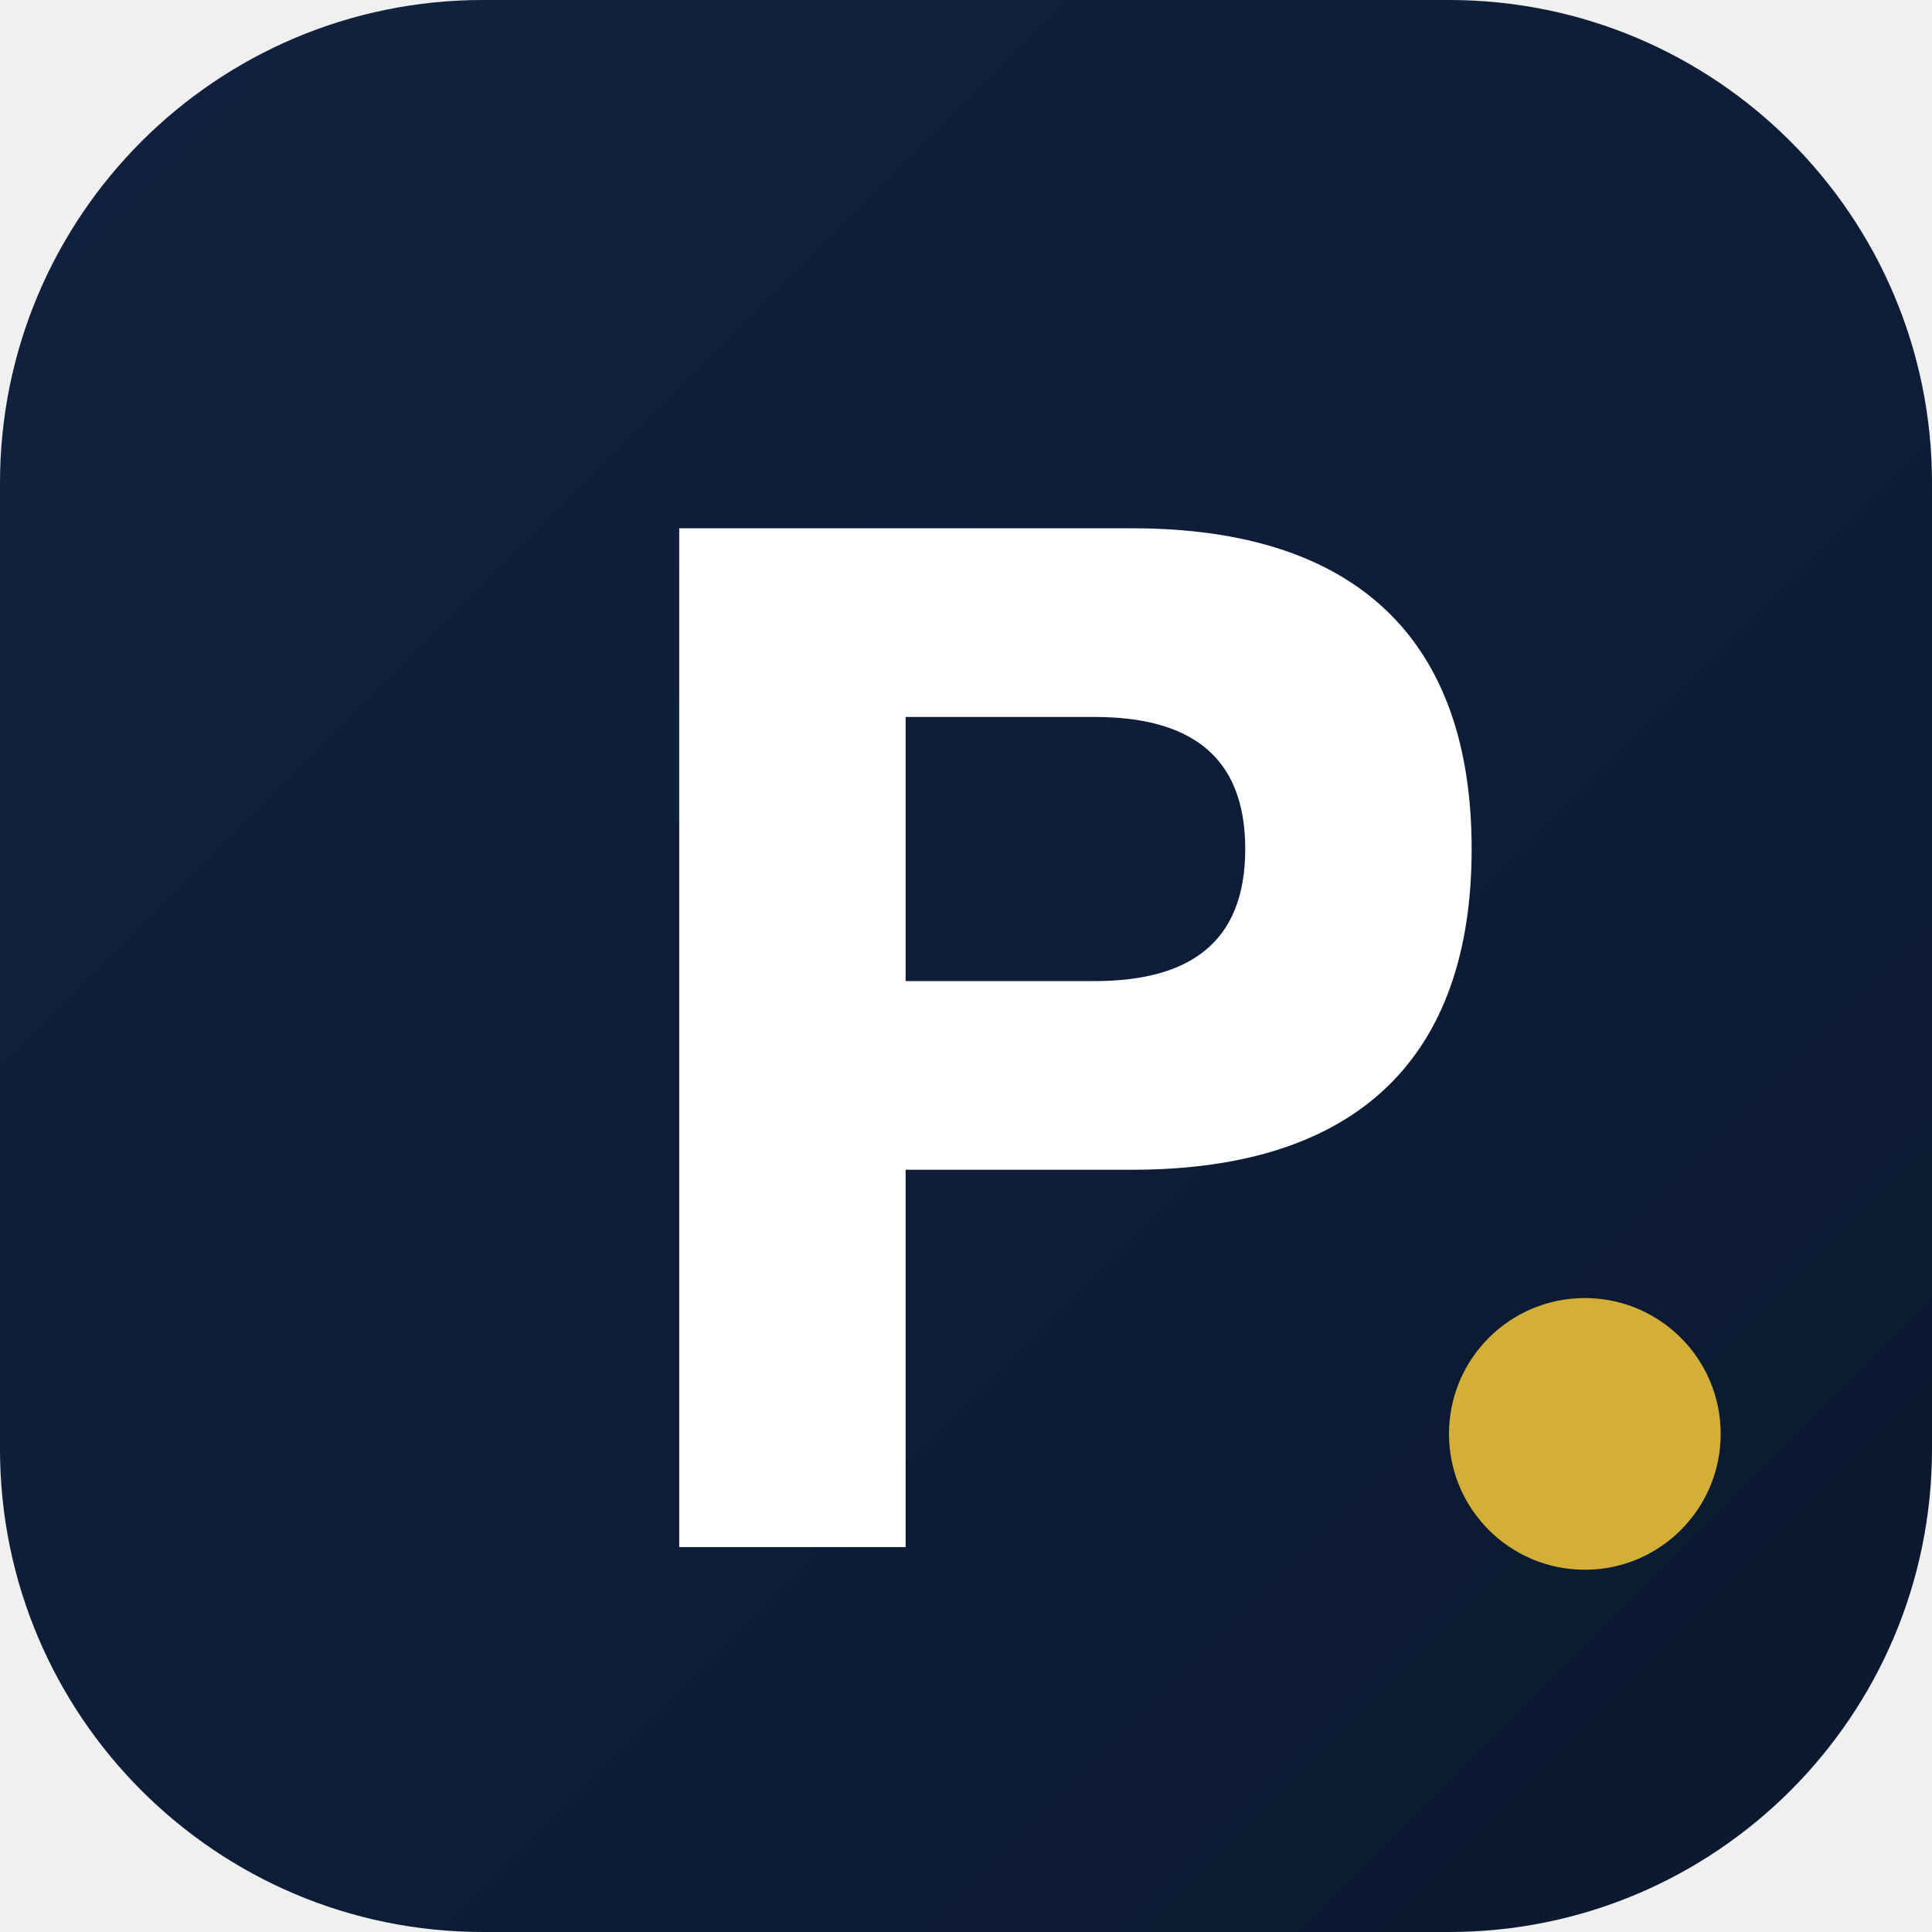
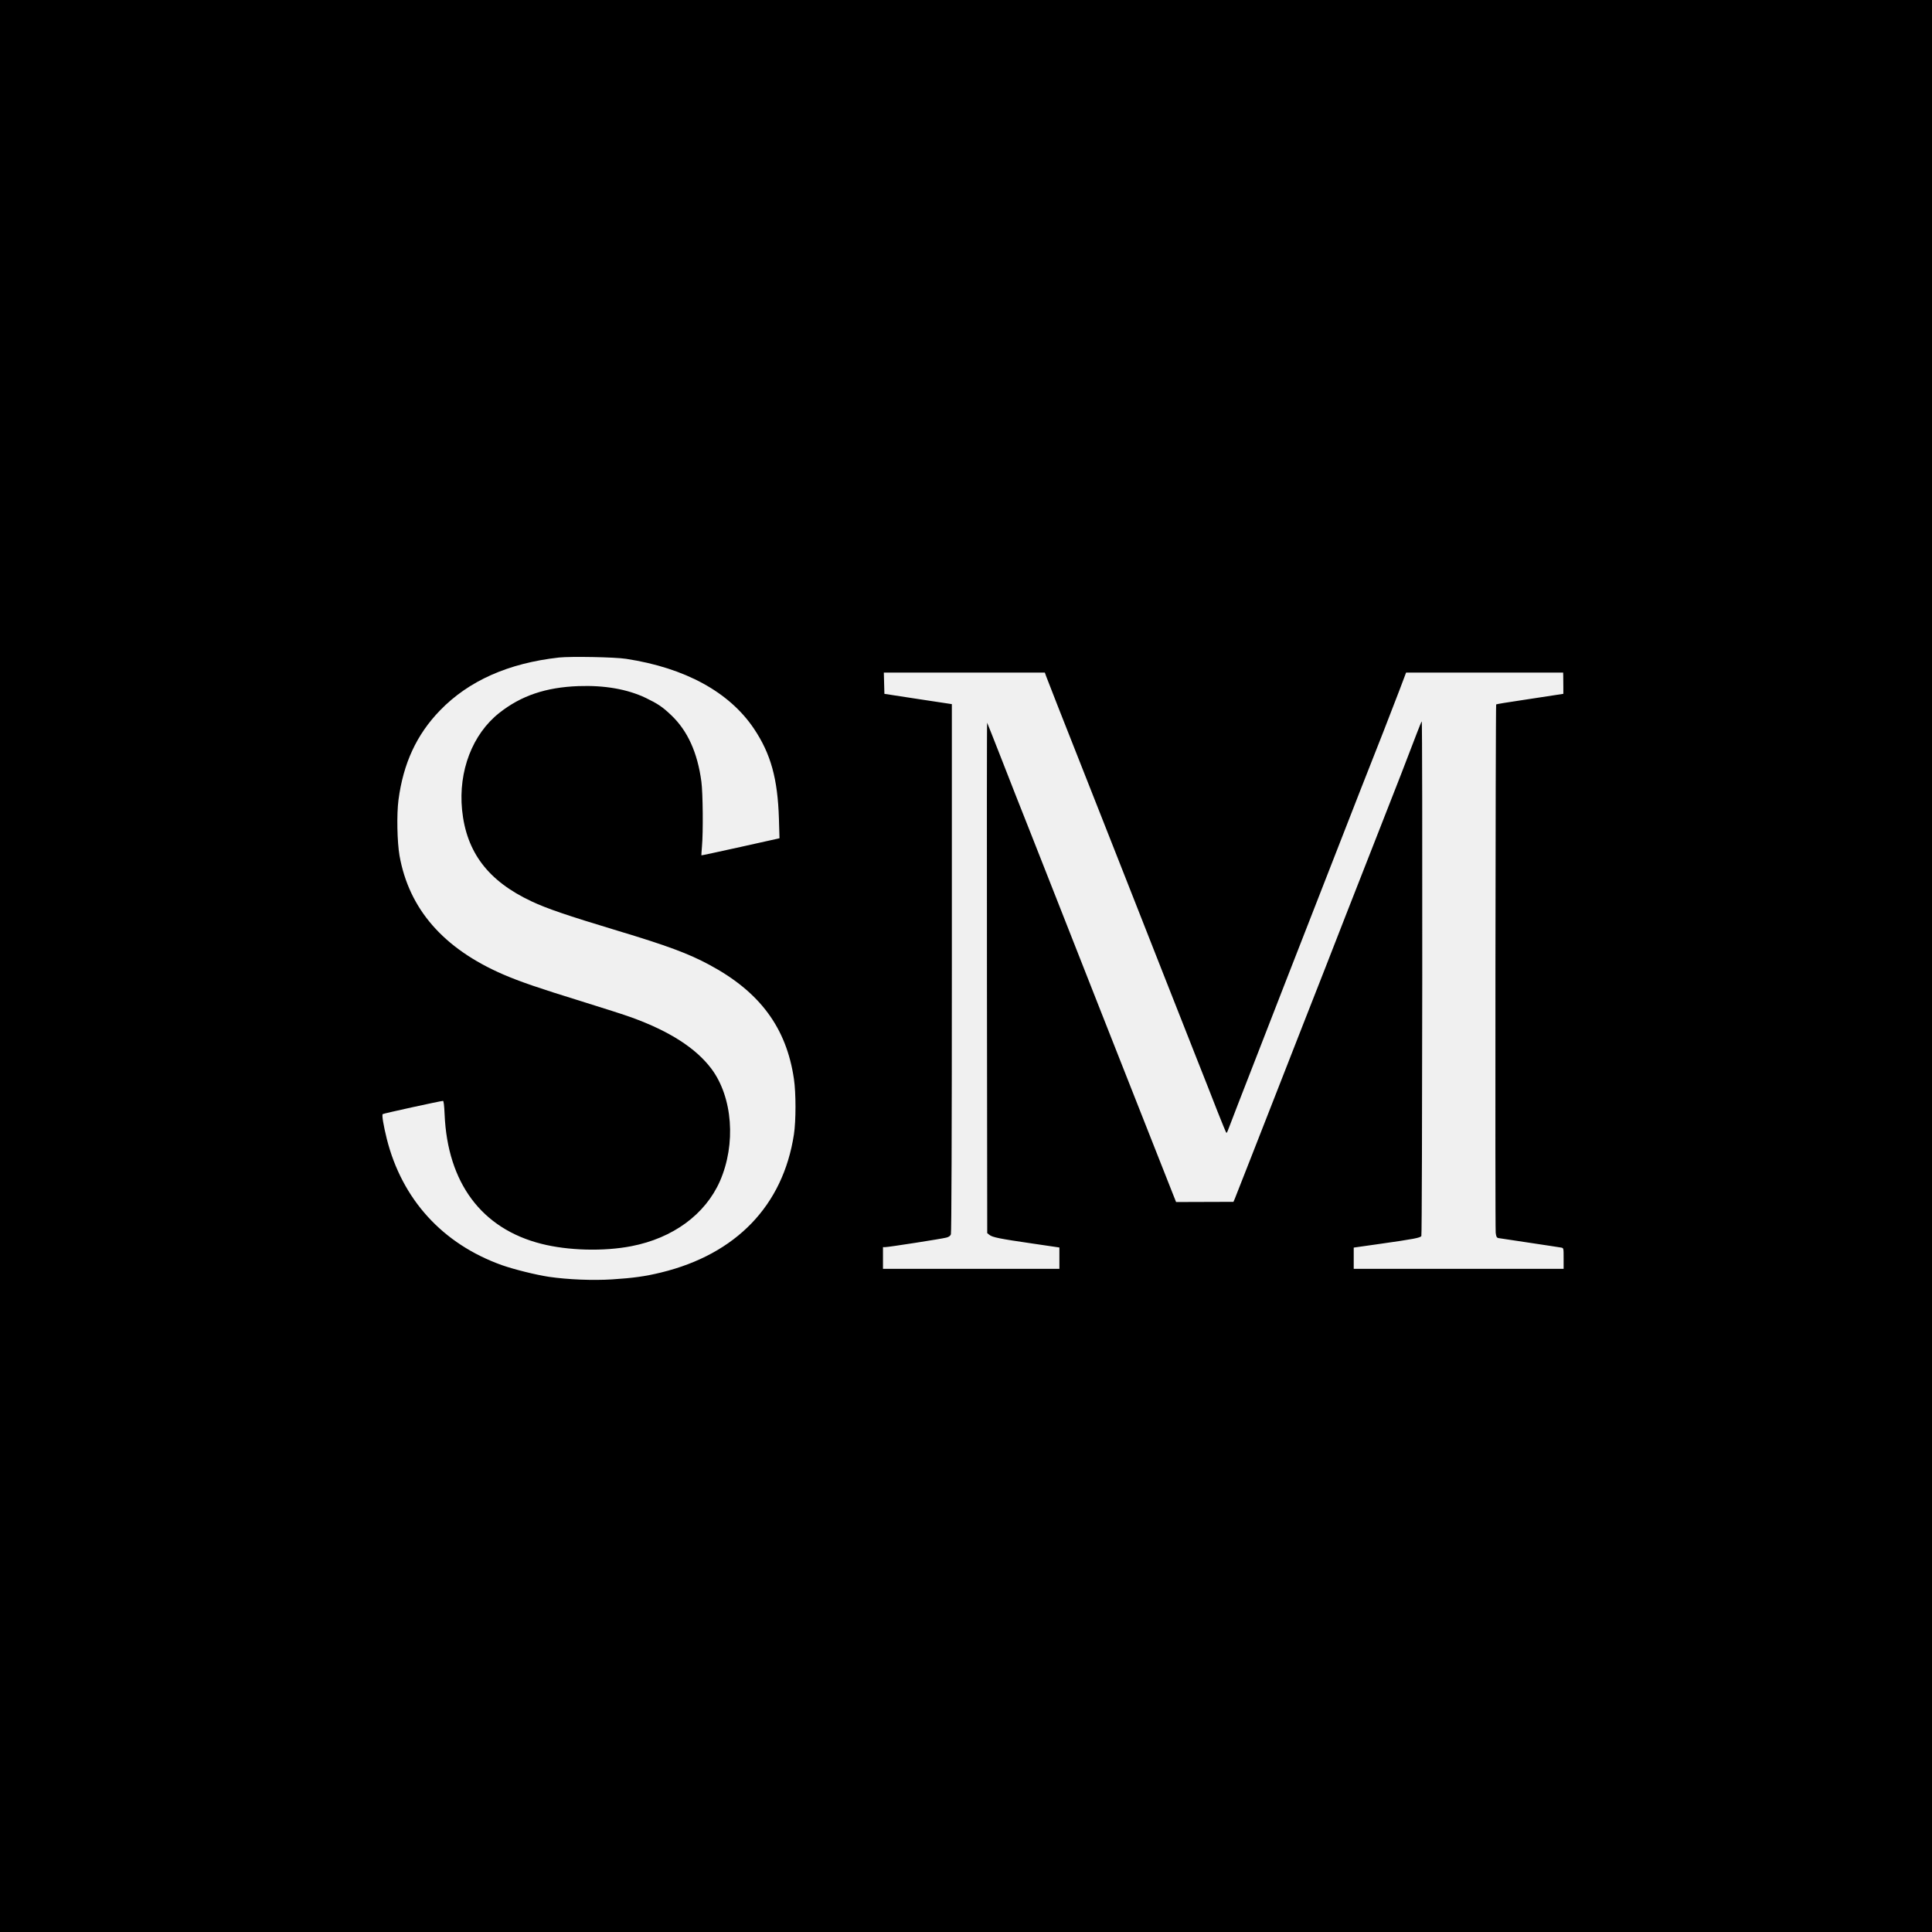
- <svg xmlns="http://www.w3.org/2000/svg" viewBox="0 0 512 512">
-   <defs>
-     <linearGradient id="navyGrad" x1="0%" y1="0%" x2="100%" y2="100%">
-       <stop offset="0%" stop-color="#112240" />
-       <stop offset="100%" stop-color="#0A192F" />
-     </linearGradient>
-   </defs>
-   <rect width="512" height="512" rx="128" fill="url(#navyGrad)" />
-   <path d="M180 140 h120 c60 0, 90 30, 90 85 c0 55, -30 85, -90 85 h-60 v100 h-60 v-270 z m60 50 v70 h50 c25 0, 40 -10, 40 -35 c0 -25, -15 -35, -40 -35 h-50 z" fill="#ffffff" />
-   <circle cx="420" cy="380" r="36" fill="#D4AF37" />
+ <svg xmlns="http://www.w3.org/2000/svg" version="1.0" width="2048pt" height="2048pt" viewBox="0 0 2048 2048" preserveAspectRatio="xMidYMid meet">
+   <g transform="translate(0,2048) scale(0.1,-0.1)" fill="#000000" stroke="none">
+     <path d="M0 10240 l0 -10240 10240 0 10240 0 0 10240 0 10240 -10240 0 -10240 0 0 -10240z m6638 3256 c625 -96 1093 -352 1354 -740 179 -267 252 -531 265 -956 l6 -206 -413 -92 c-228 -50 -414 -91 -415 -89 -1 1 2 43 6 92 14 154 10 569 -6 689 -41 308 -146 539 -318 703 -94 90 -144 123 -272 185 -196 93 -436 135 -714 125 -345 -13 -606 -101 -838 -284 -285 -225 -435 -616 -395 -1027 45 -450 276 -755 737 -971 159 -75 375 -149 905 -309 532 -160 758 -244 979 -363 536 -287 818 -668 897 -1211 22 -147 22 -443 0 -587 -115 -753 -612 -1270 -1408 -1464 -167 -41 -298 -59 -520 -73 -205 -13 -467 -2 -668 27 -139 21 -369 78 -500 124 -628 225 -1058 696 -1220 1339 -35 142 -54 253 -43 262 8 7 615 140 639 140 7 0 13 -49 17 -142 31 -728 393 -1213 1026 -1373 283 -72 661 -82 954 -25 440 85 782 336 938 688 173 394 136 891 -90 1193 -165 219 -444 398 -847 544 -70 26 -309 102 -531 171 -447 138 -654 209 -830 285 -632 274 -997 692 -1098 1259 -25 145 -31 436 -11 590 51 388 192 693 440 949 305 315 725 501 1261 561 125 13 593 5 713 -14z m4451 -183 c14 -38 187 -481 406 -1033 64 -162 191 -484 282 -715 91 -231 208 -528 260 -660 52 -132 187 -474 299 -760 113 -286 267 -677 343 -870 76 -192 179 -452 227 -577 49 -125 92 -228 95 -228 4 0 17 28 29 63 23 62 116 302 340 877 65 168 175 449 243 625 396 1016 673 1726 810 2075 193 488 318 808 411 1052 l71 188 833 0 832 0 1 -37 c1 -21 1 -72 1 -113 l0 -75 -79 -12 c-43 -7 -202 -31 -353 -54 -151 -22 -277 -43 -280 -46 -7 -7 -12 -5539 -5 -5600 5 -42 10 -52 28 -57 12 -2 162 -25 332 -50 171 -26 321 -48 335 -51 25 -5 25 -6 25 -115 l0 -110 -1112 0 -1113 0 0 113 0 112 268 38 c375 53 439 66 449 85 10 21 14 5467 4 5455 -4 -4 -27 -60 -51 -123 -61 -163 -237 -617 -455 -1170 -103 -261 -239 -608 -302 -770 -168 -432 -251 -644 -446 -1140 -96 -245 -218 -555 -270 -690 -176 -449 -444 -1135 -458 -1168 l-14 -32 -304 -1 -304 -1 -37 93 c-34 86 -134 341 -416 1054 -58 149 -216 549 -351 890 -134 341 -325 825 -423 1075 -98 250 -245 622 -325 825 -81 204 -215 543 -297 755 -83 212 -152 387 -154 389 -3 3 -3 -1214 -2 -2703 l3 -2708 23 -18 c31 -26 113 -42 450 -91 l292 -43 0 -113 0 -113 -935 0 -935 0 0 115 0 115 25 0 c34 0 600 88 647 101 27 7 42 18 48 35 6 16 10 1068 10 2822 l0 2798 -357 54 -358 55 -3 113 -3 112 854 0 853 0 13 -37z" />
+   </g>
</svg>
